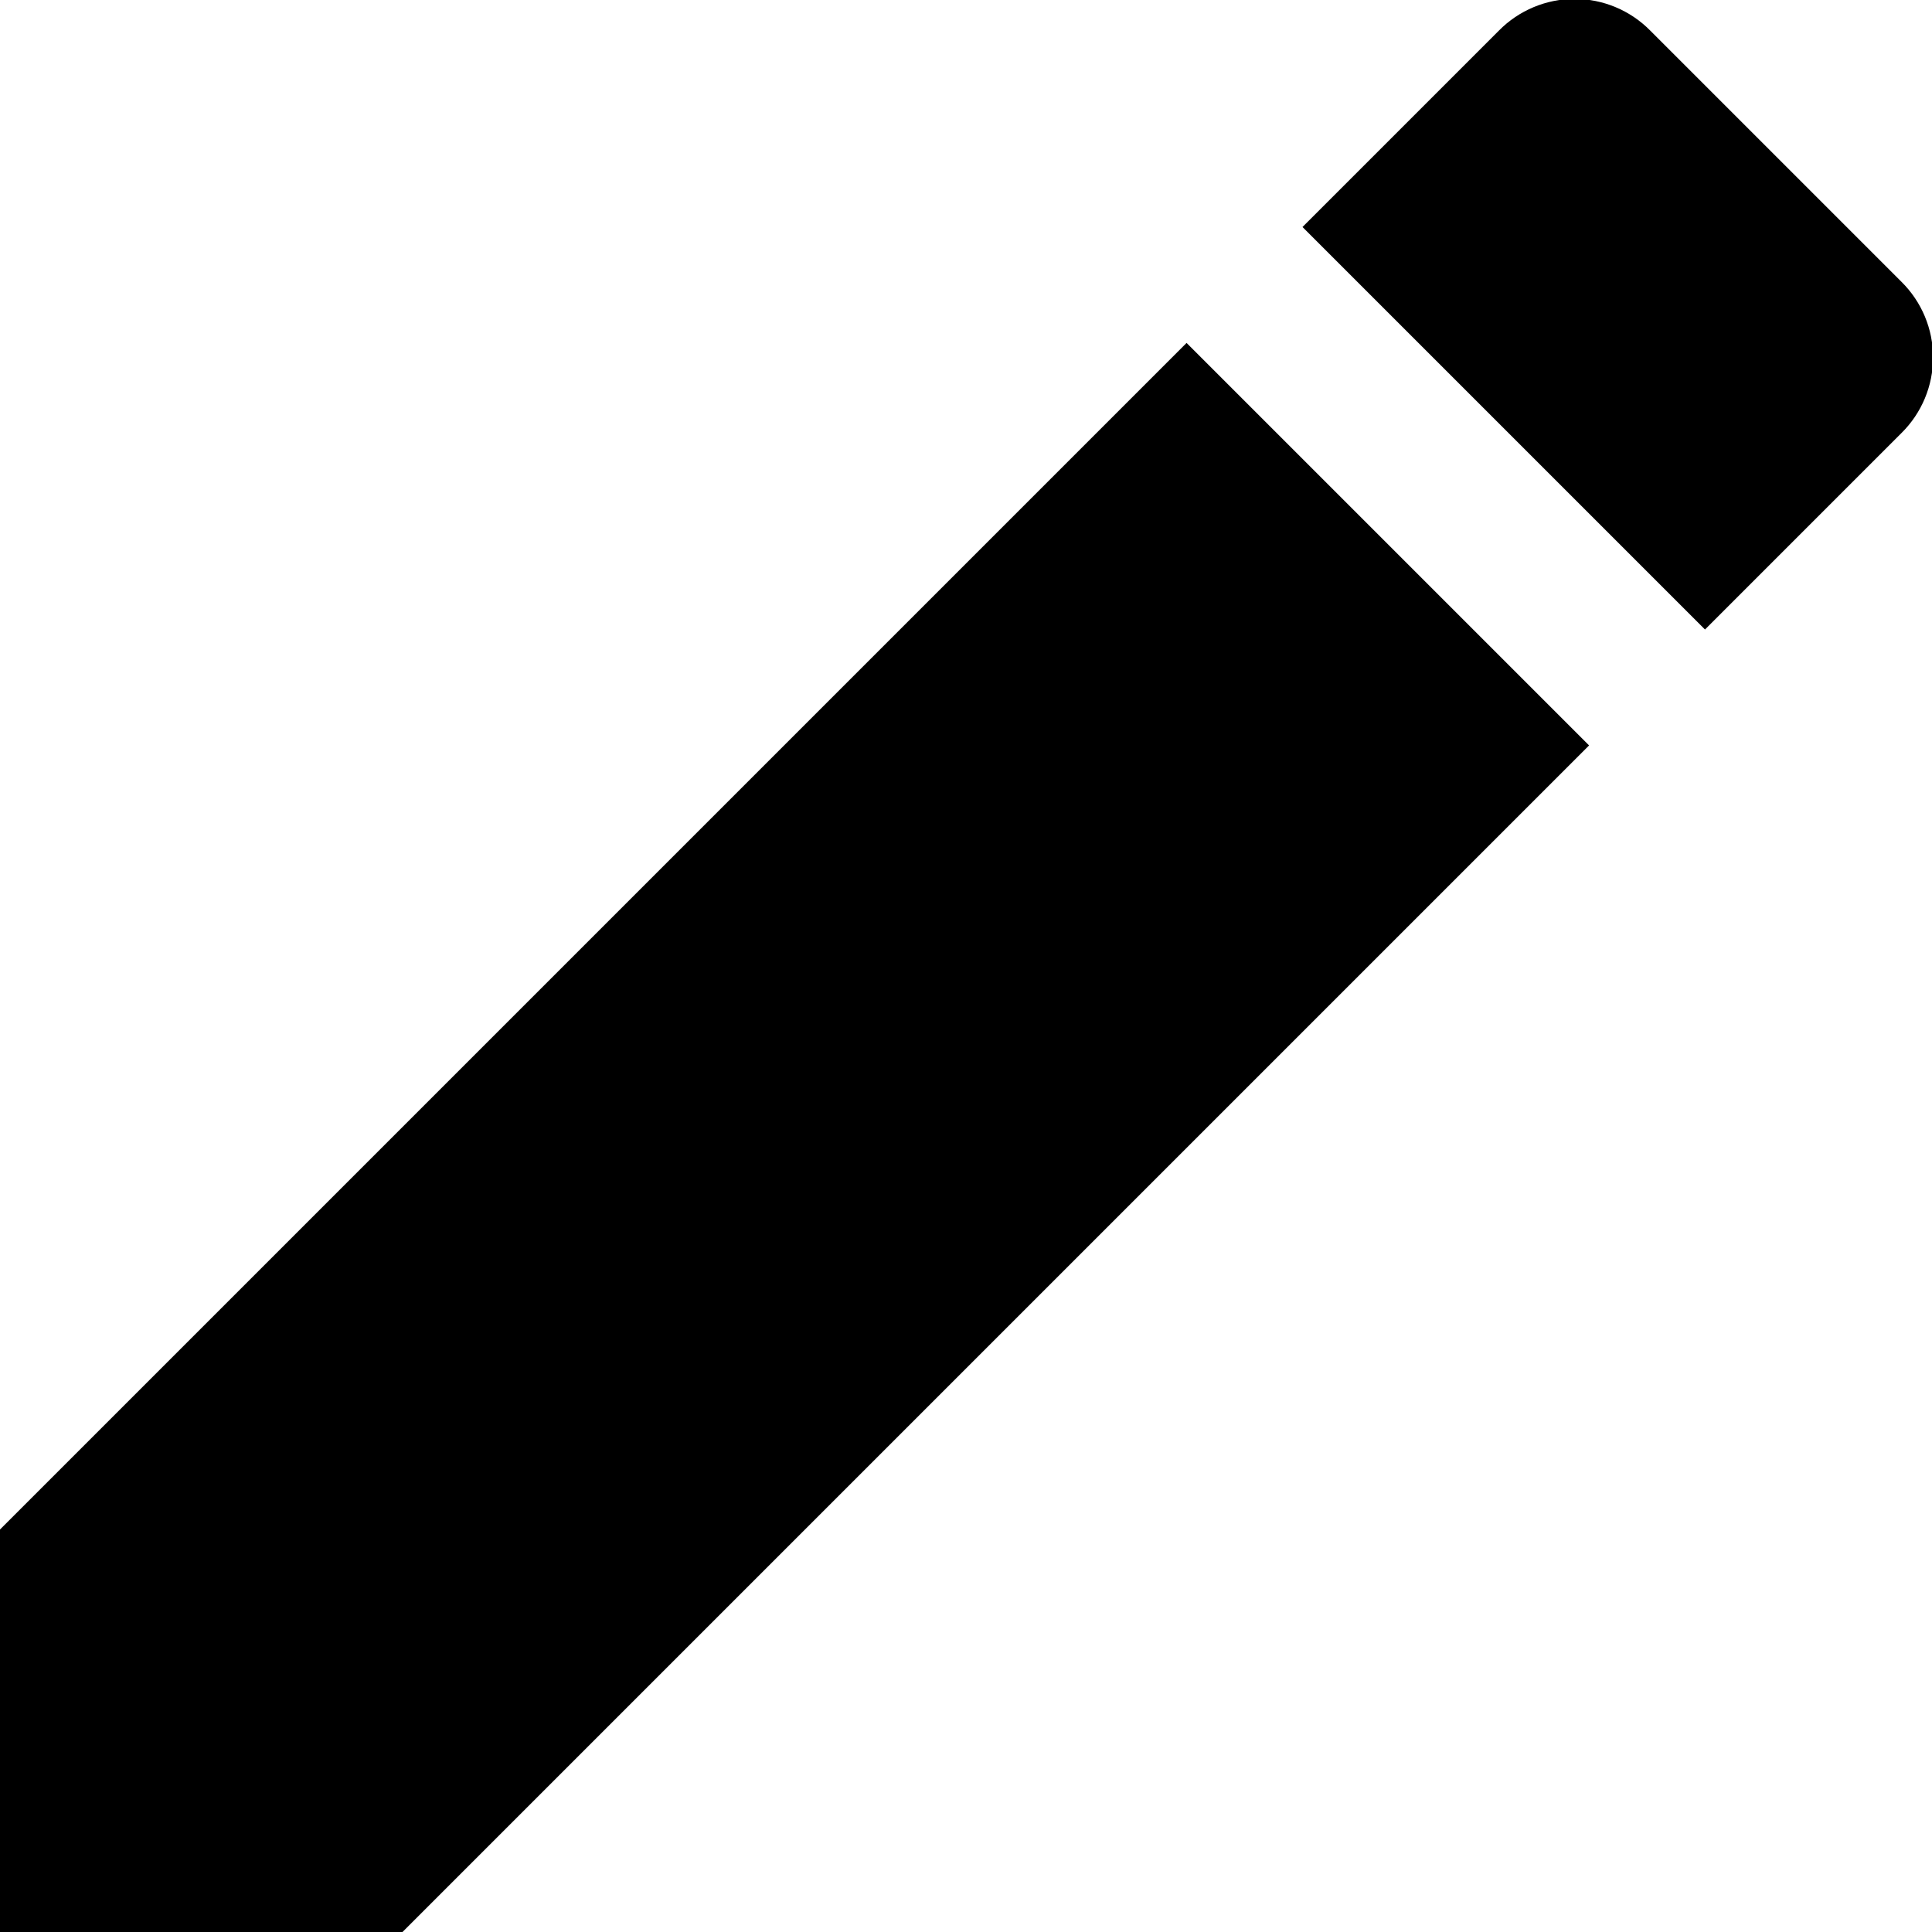
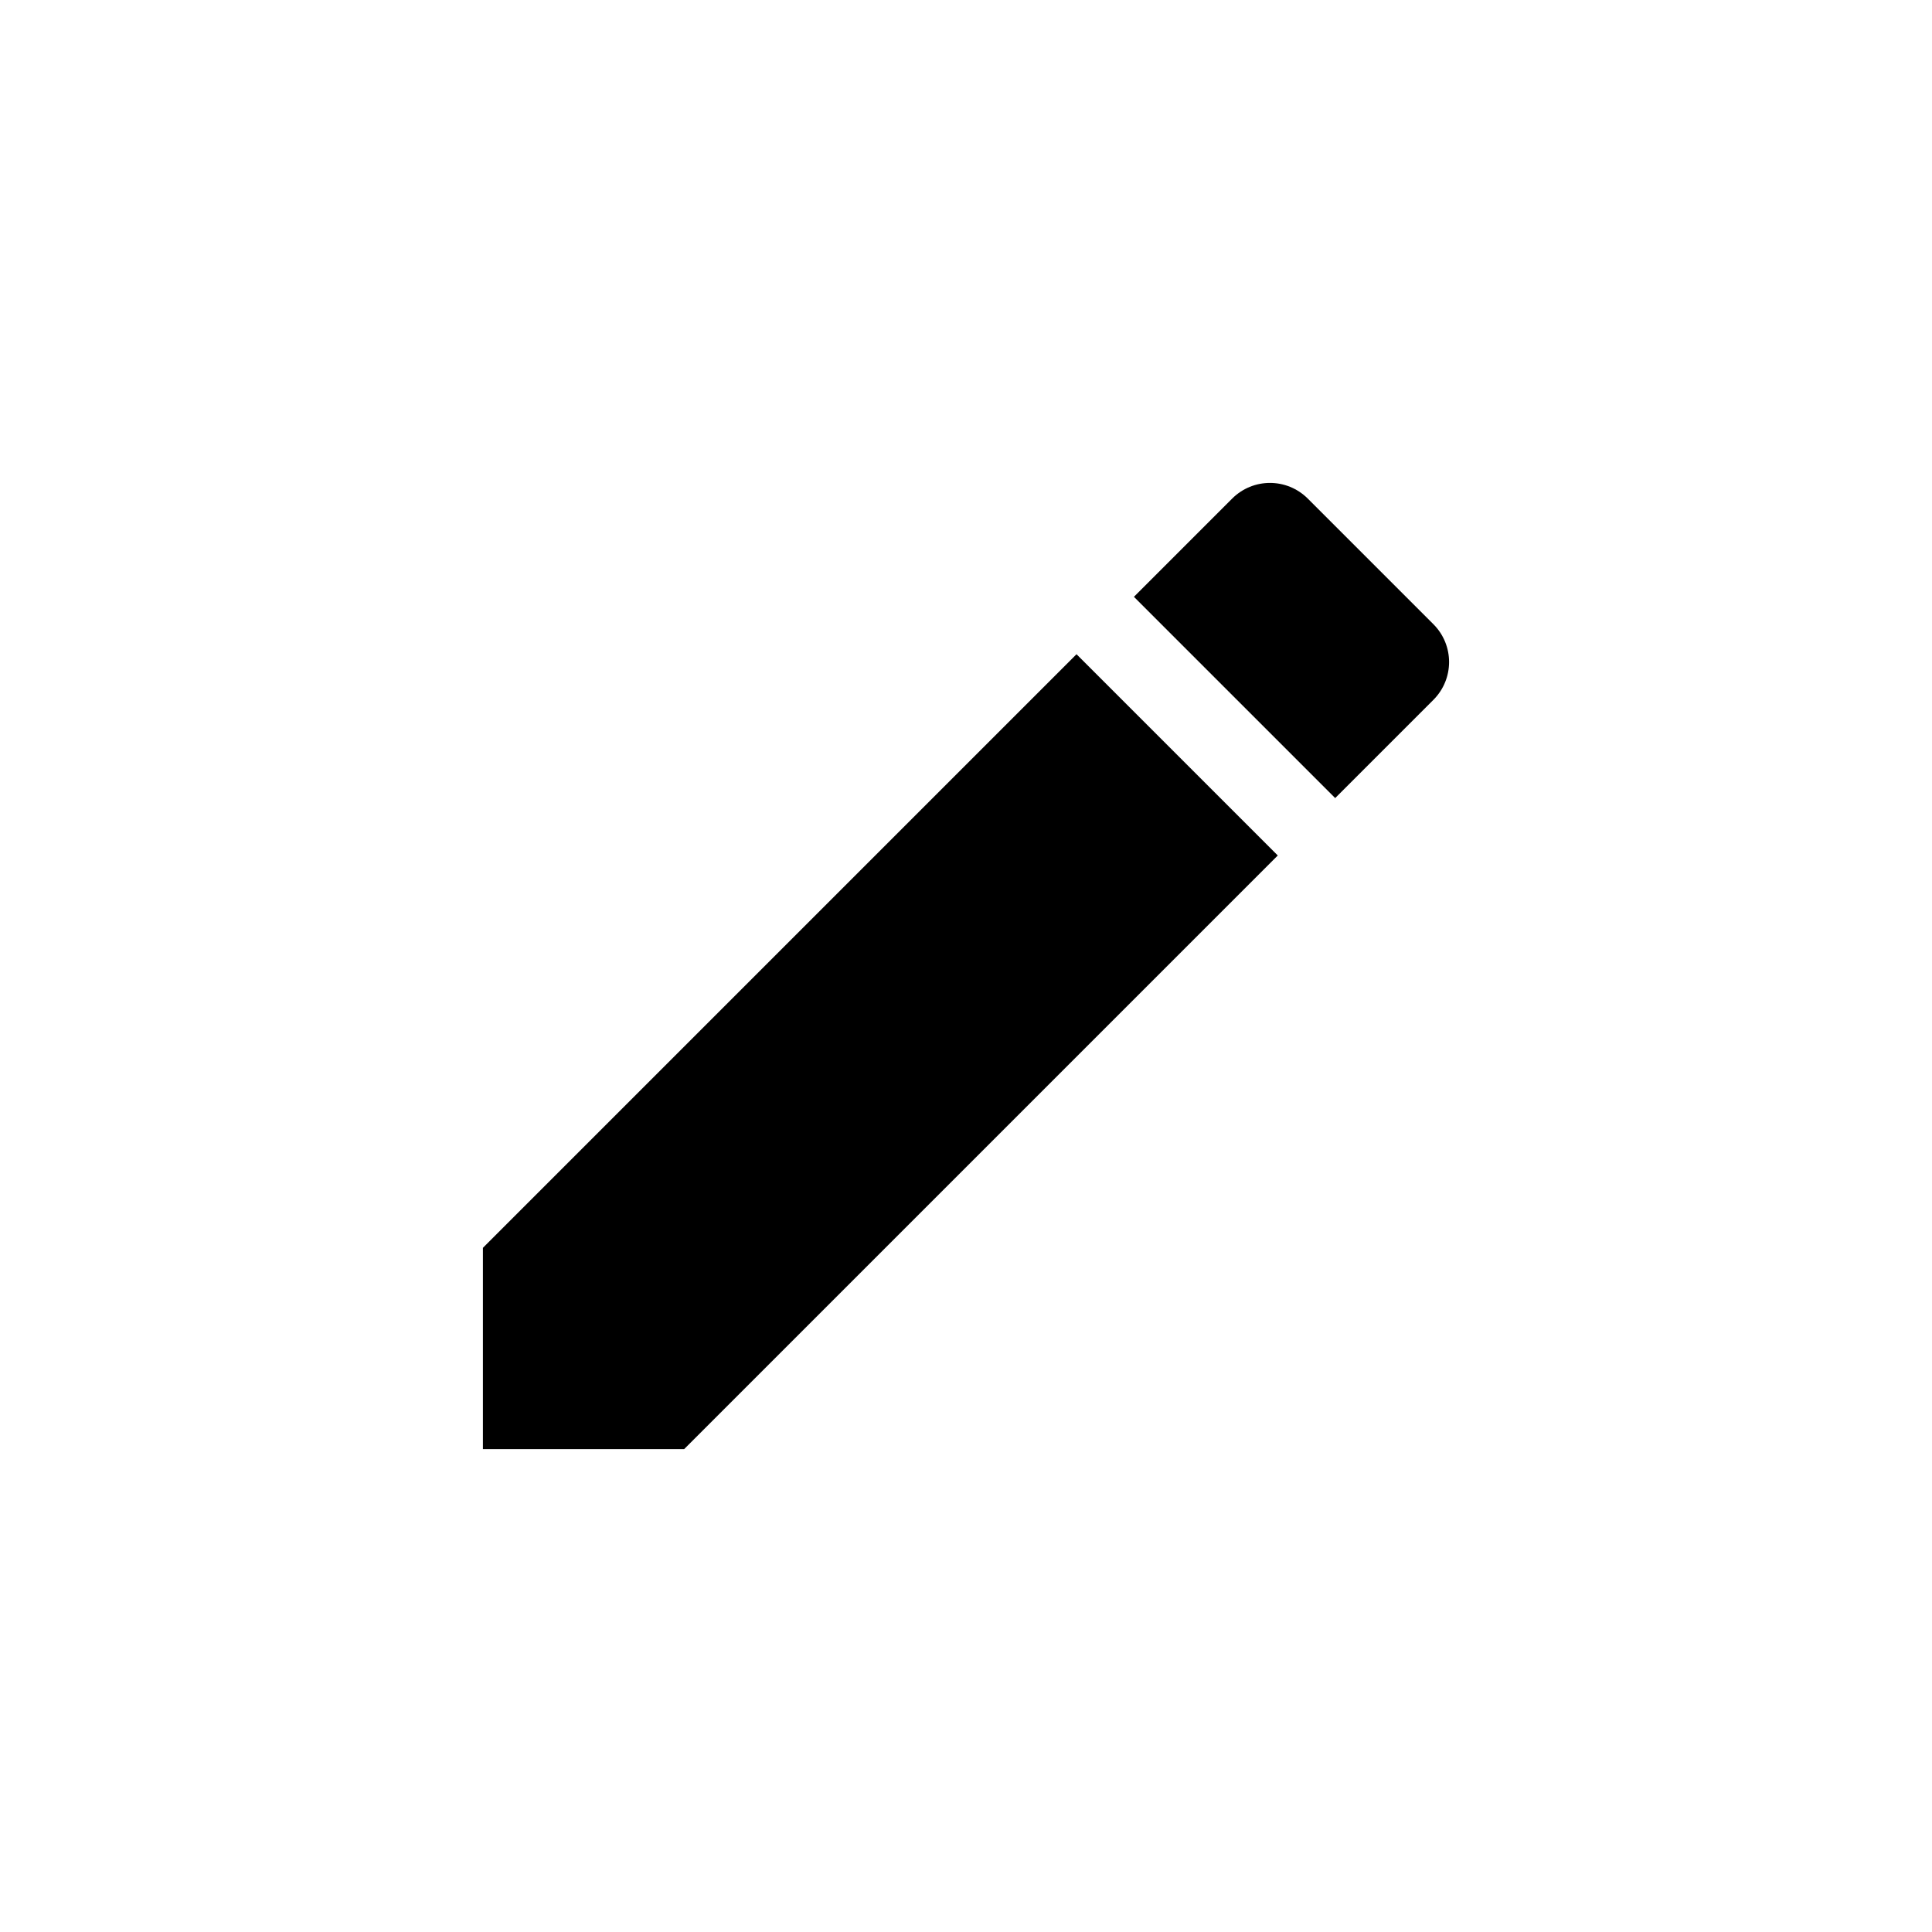
- <svg xmlns="http://www.w3.org/2000/svg" viewBox="0 0 12 12">
-   <path d="M6.5,16v2.5H9l7.37-7.37-2.5-2.5ZM18.31,9.19a.66.66,0,0,0,0-.94L16.75,6.69a.66.66,0,0,0-.94,0L14.59,7.91l2.5,2.5Z" transform="translate(-6.5 -6.5)" fill-rule="evenodd" />
+ <svg xmlns="http://www.w3.org/2000/svg" width="24" height="24" viewBox="0 0 24 24" fill="none">
+   <g id="Edit">
+     <path id="icon" fill-rule="evenodd" clip-rule="evenodd" d="M5.999 15.501V18.001H8.499L15.873 10.627L13.373 8.127L5.999 15.501ZM17.806 8.694C18.066 8.434 18.066 8.014 17.806 7.754L16.246 6.194C15.986 5.934 15.566 5.934 15.306 6.194L14.086 7.414L16.586 9.914L17.806 8.694Z" fill="black" />
+   </g>
</svg>
